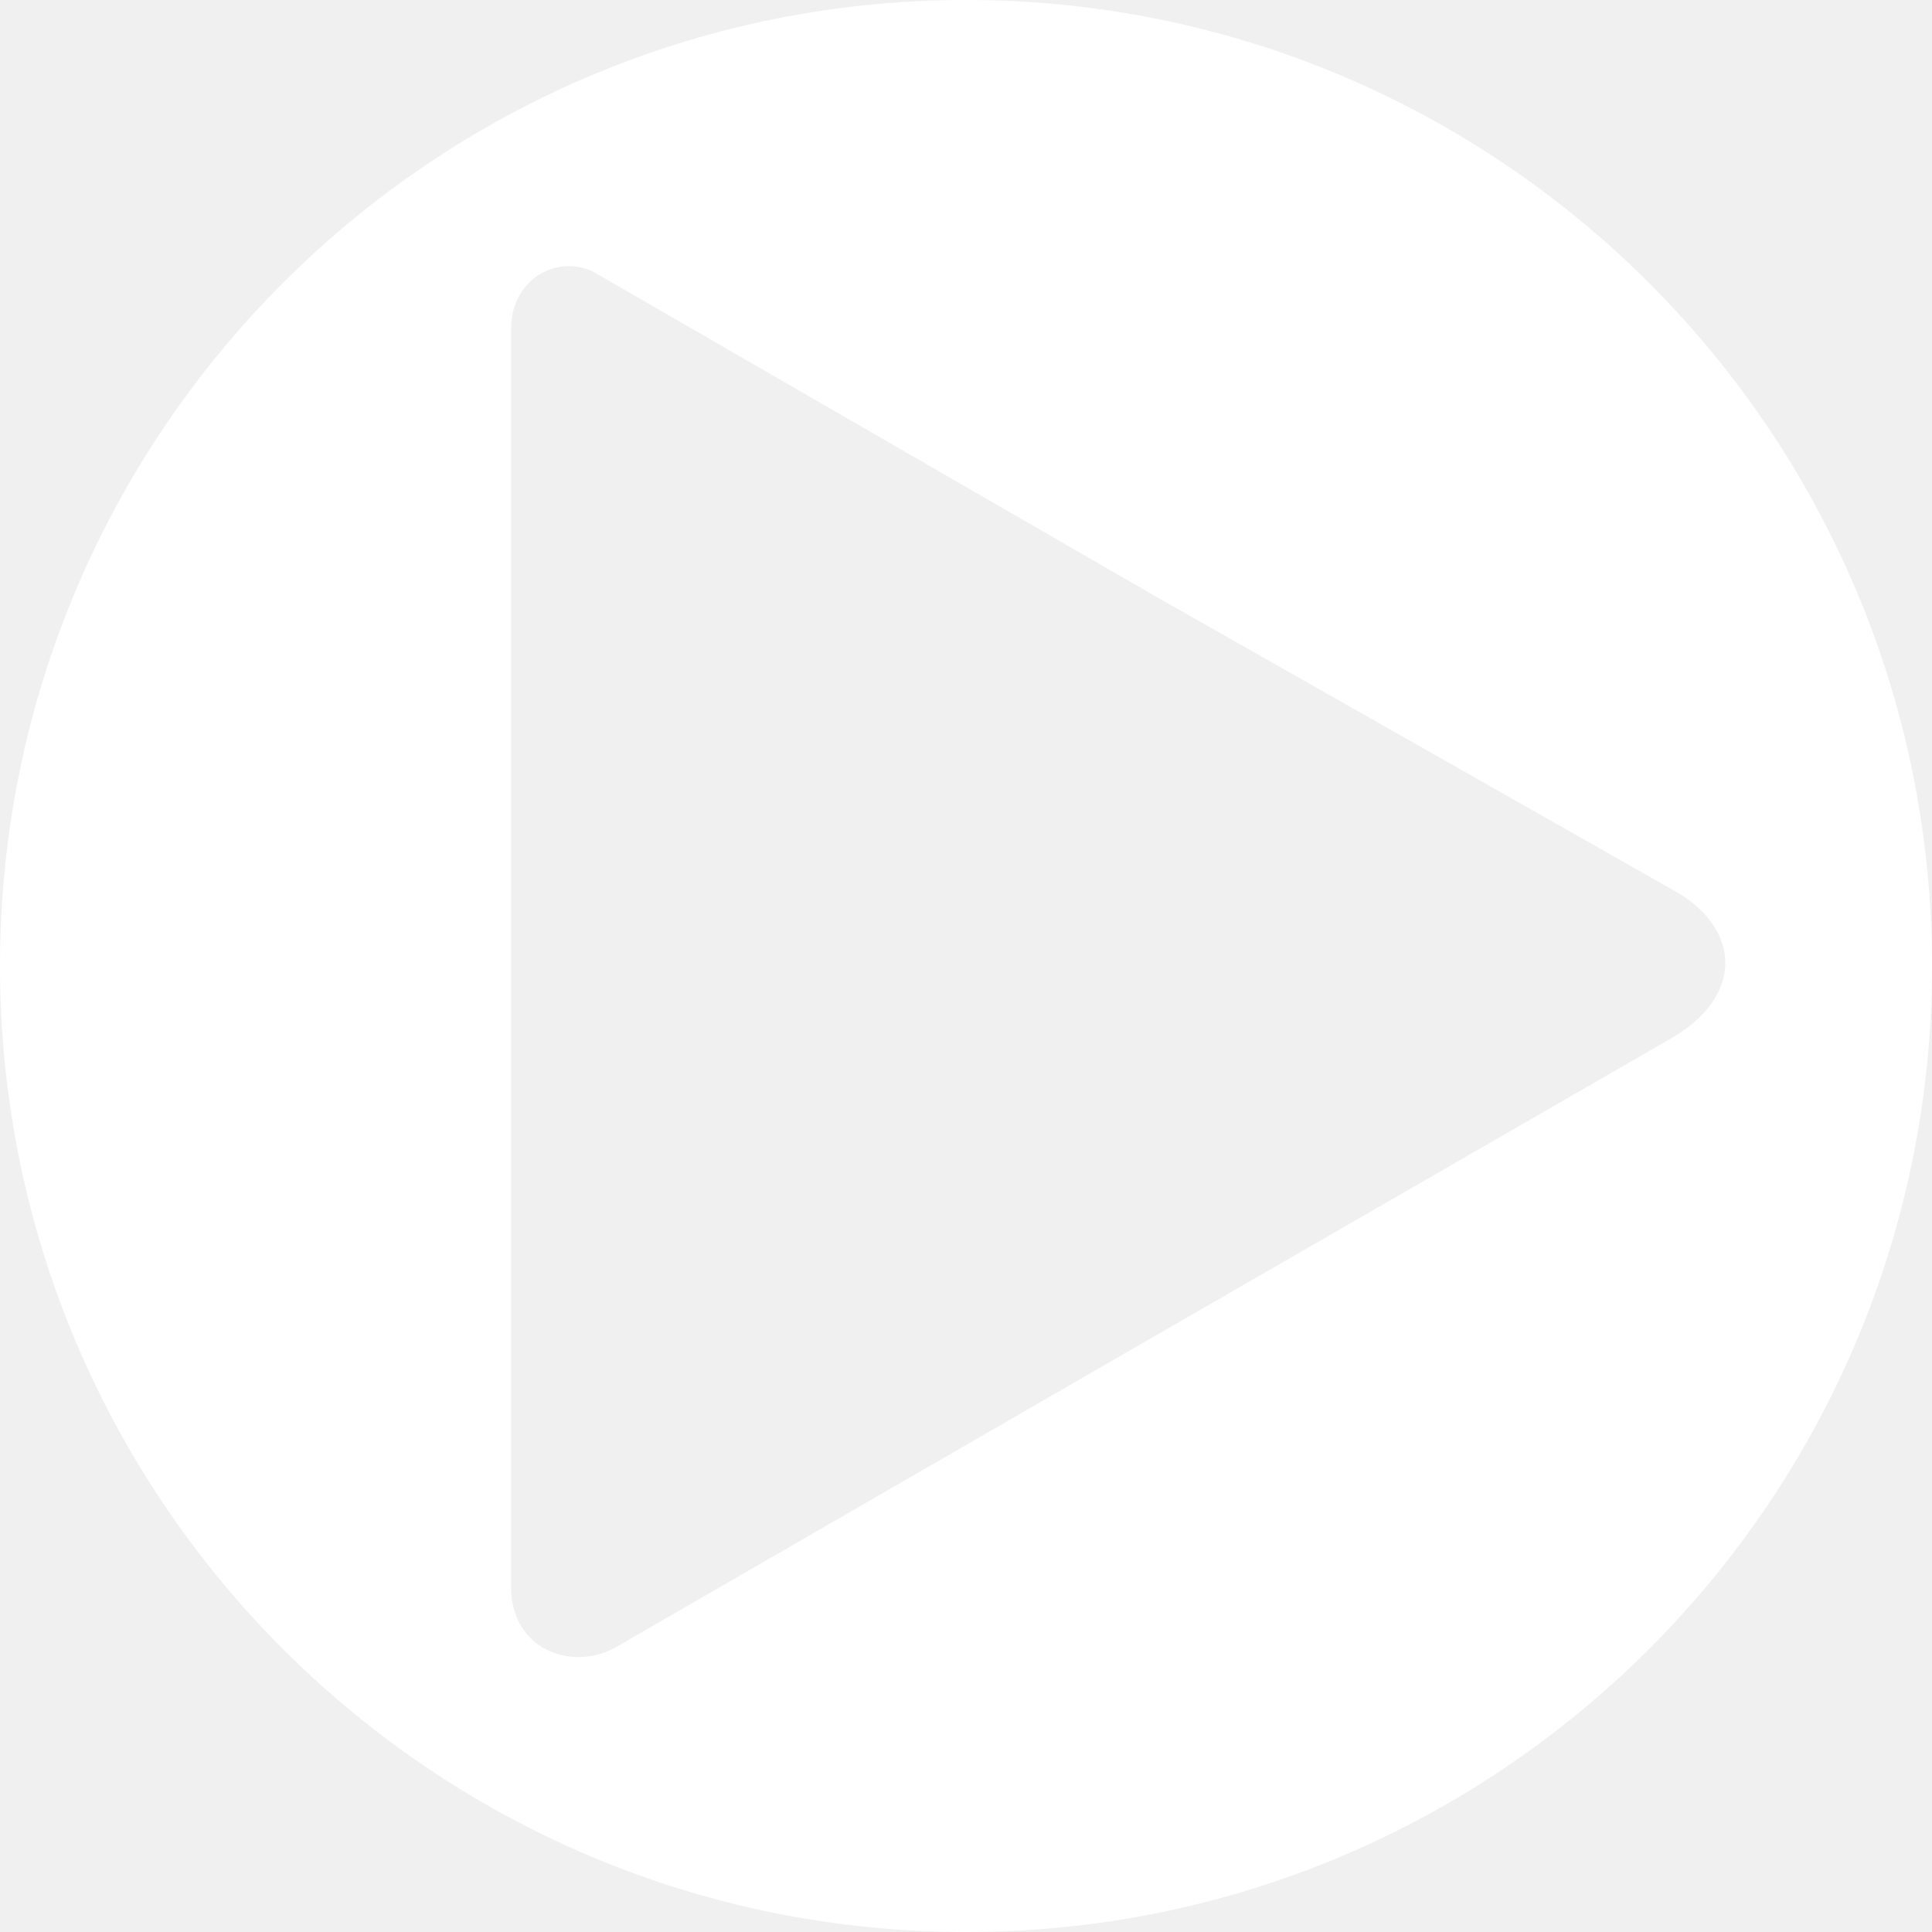
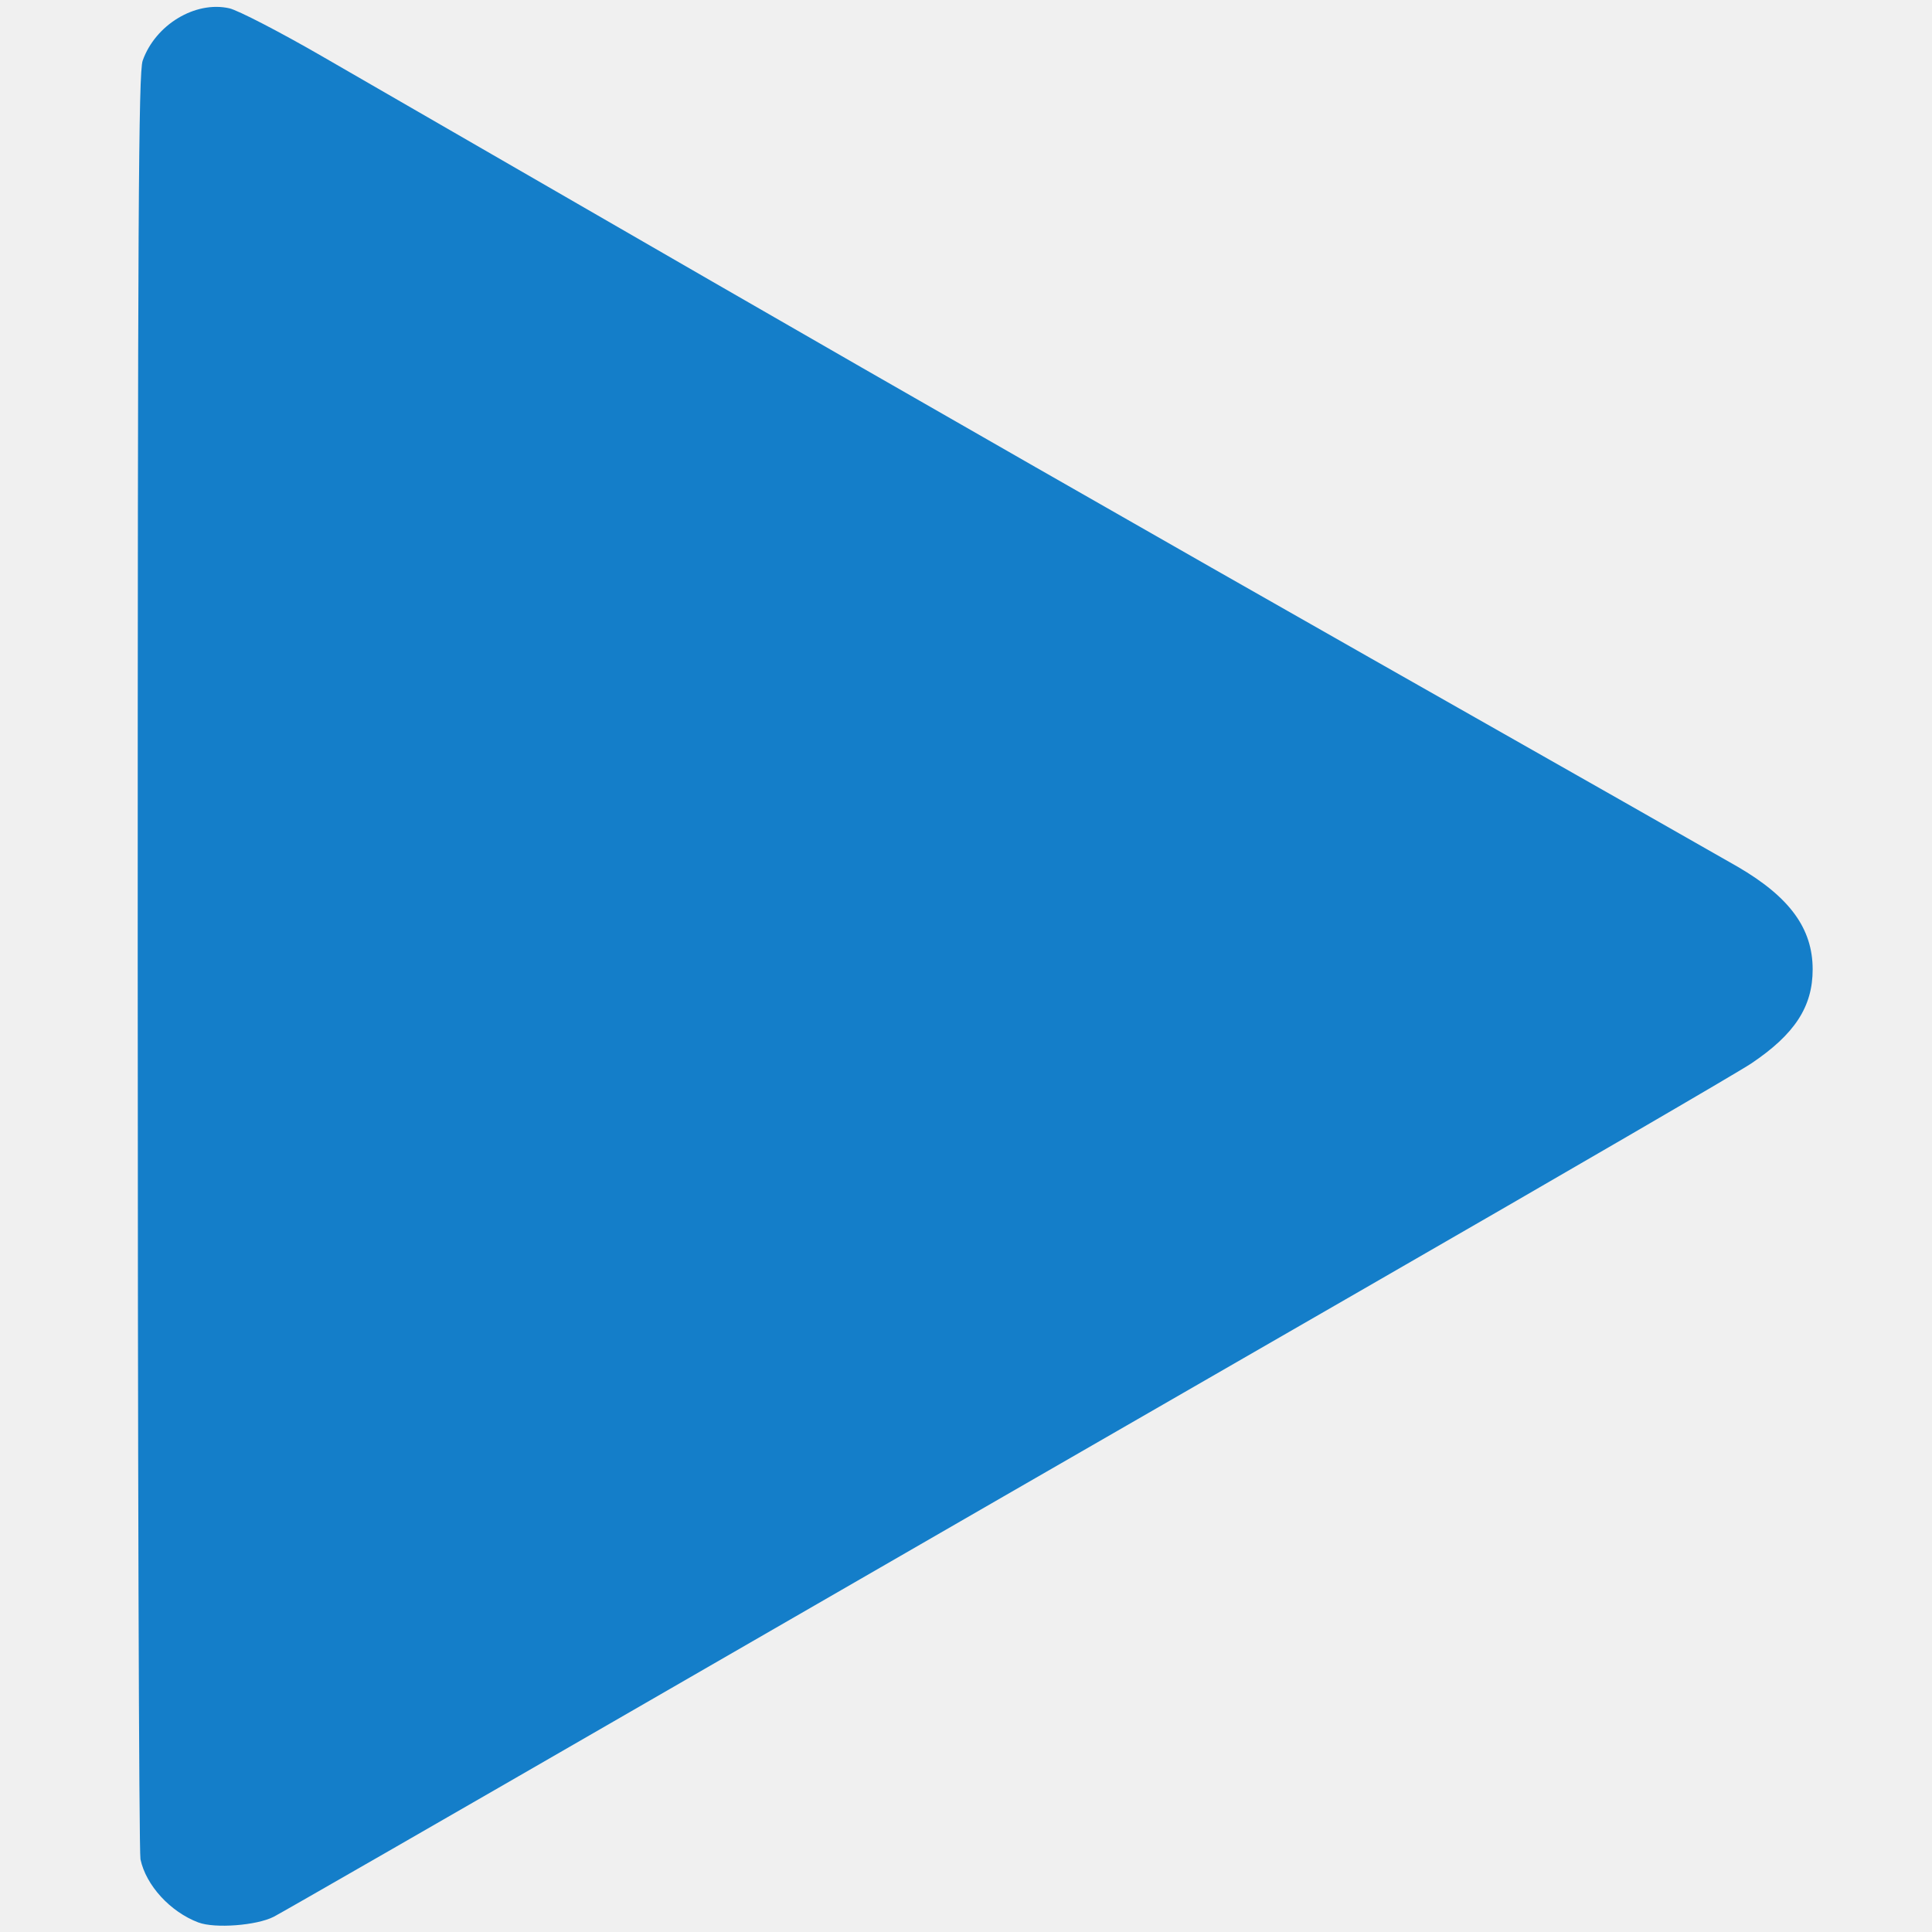
<svg xmlns="http://www.w3.org/2000/svg" width="100mm" height="100mm" viewBox="0 0 100 100" version="1.1" id="svg8">
  <defs id="defs2" />
  <g id="layer1" transform="translate(0,-197)">
-     <path style="fill:#ffffff;stroke-width:2.321" d="M 188.977,0 C 84.608,-9.9411436e-5 -9.9411436e-5,84.608 0,188.977 -9.9411436e-5,293.345 84.608,377.953 188.977,377.953 293.345,377.953 377.953,293.345 377.953,188.977 377.953,84.608 293.345,-9.9411436e-5 188.977,0 Z m -73.058,53.08 109.72,63.348 102.673,58.265 c 12.324,7.46 12.712,20.354 -1.511,28.512 l -101.163,58.32 -105.519,60.922 c -8.53,4.486 -20.532,0.159 -20.141,-12.68 V 188.977 64.381 c -0.069,-9.26 8.402,-14.701 15.94,-11.301 z" transform="matrix(0.2645833,0,0,0.2645833,0,197)" id="path3776" />
+     <path style="opacity:1;fill:#147ec9;fill-opacity:1;stroke-width:0.185" d="m 10.271,296.508 c -1.459,-0.551 -2.712,-1.918 -3,-3.271 -0.079,-0.37 -0.143,-21.304 -0.143,-46.522 0,-38.548 0.041,-45.965 0.256,-46.574 0.656,-1.858 2.72,-3.107 4.483,-2.712 0.447,0.1 2.6,1.213 4.785,2.474 2.185,1.261 11.294,6.519 20.242,11.685 8.948,5.166 24.256,13.923 34.018,19.461 9.762,5.537 18.326,10.404 19.032,10.815 2.691,1.568 3.879,3.194 3.879,5.312 7.32e-4,1.933 -0.93,3.359 -3.18,4.87 -0.684,0.459 -9.688,5.697 -20.008,11.639 -10.321,5.942 -27.079,15.605 -37.241,21.473 -10.162,5.868 -18.814,10.842 -19.227,11.054 -0.882,0.452 -3.045,0.616 -3.894,0.295 z" id="path816" />
  </g>
</svg>
